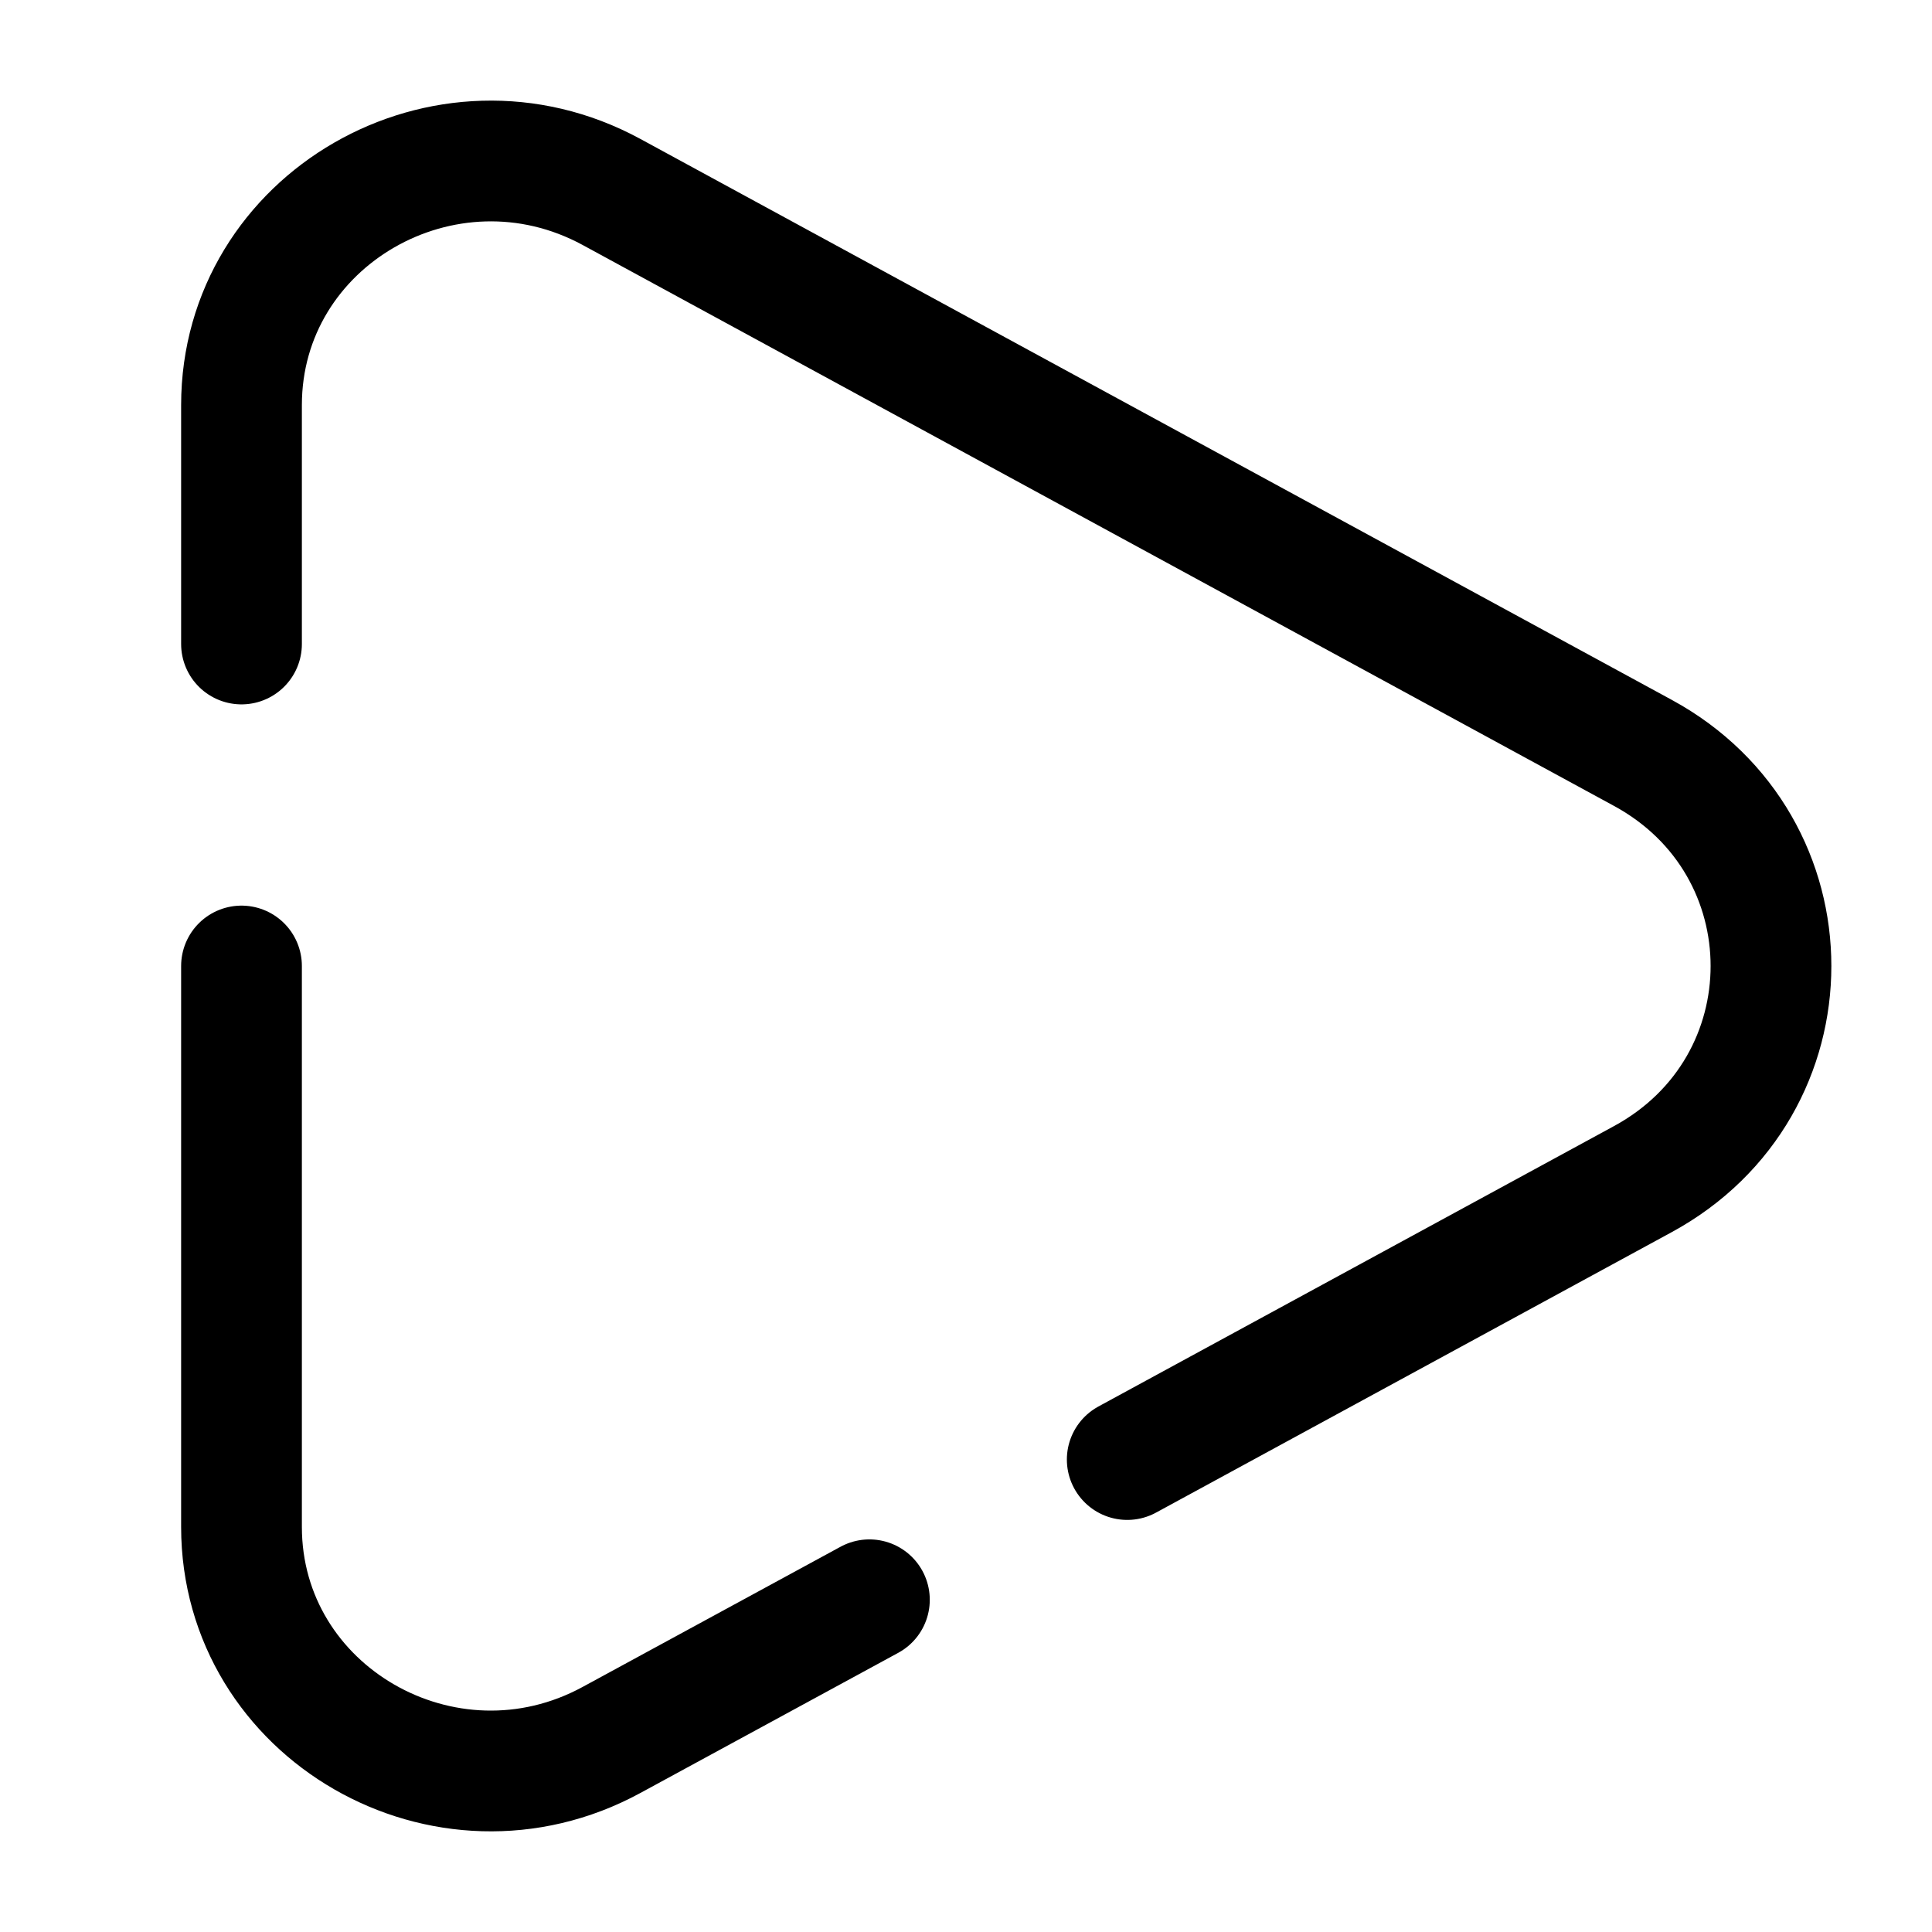
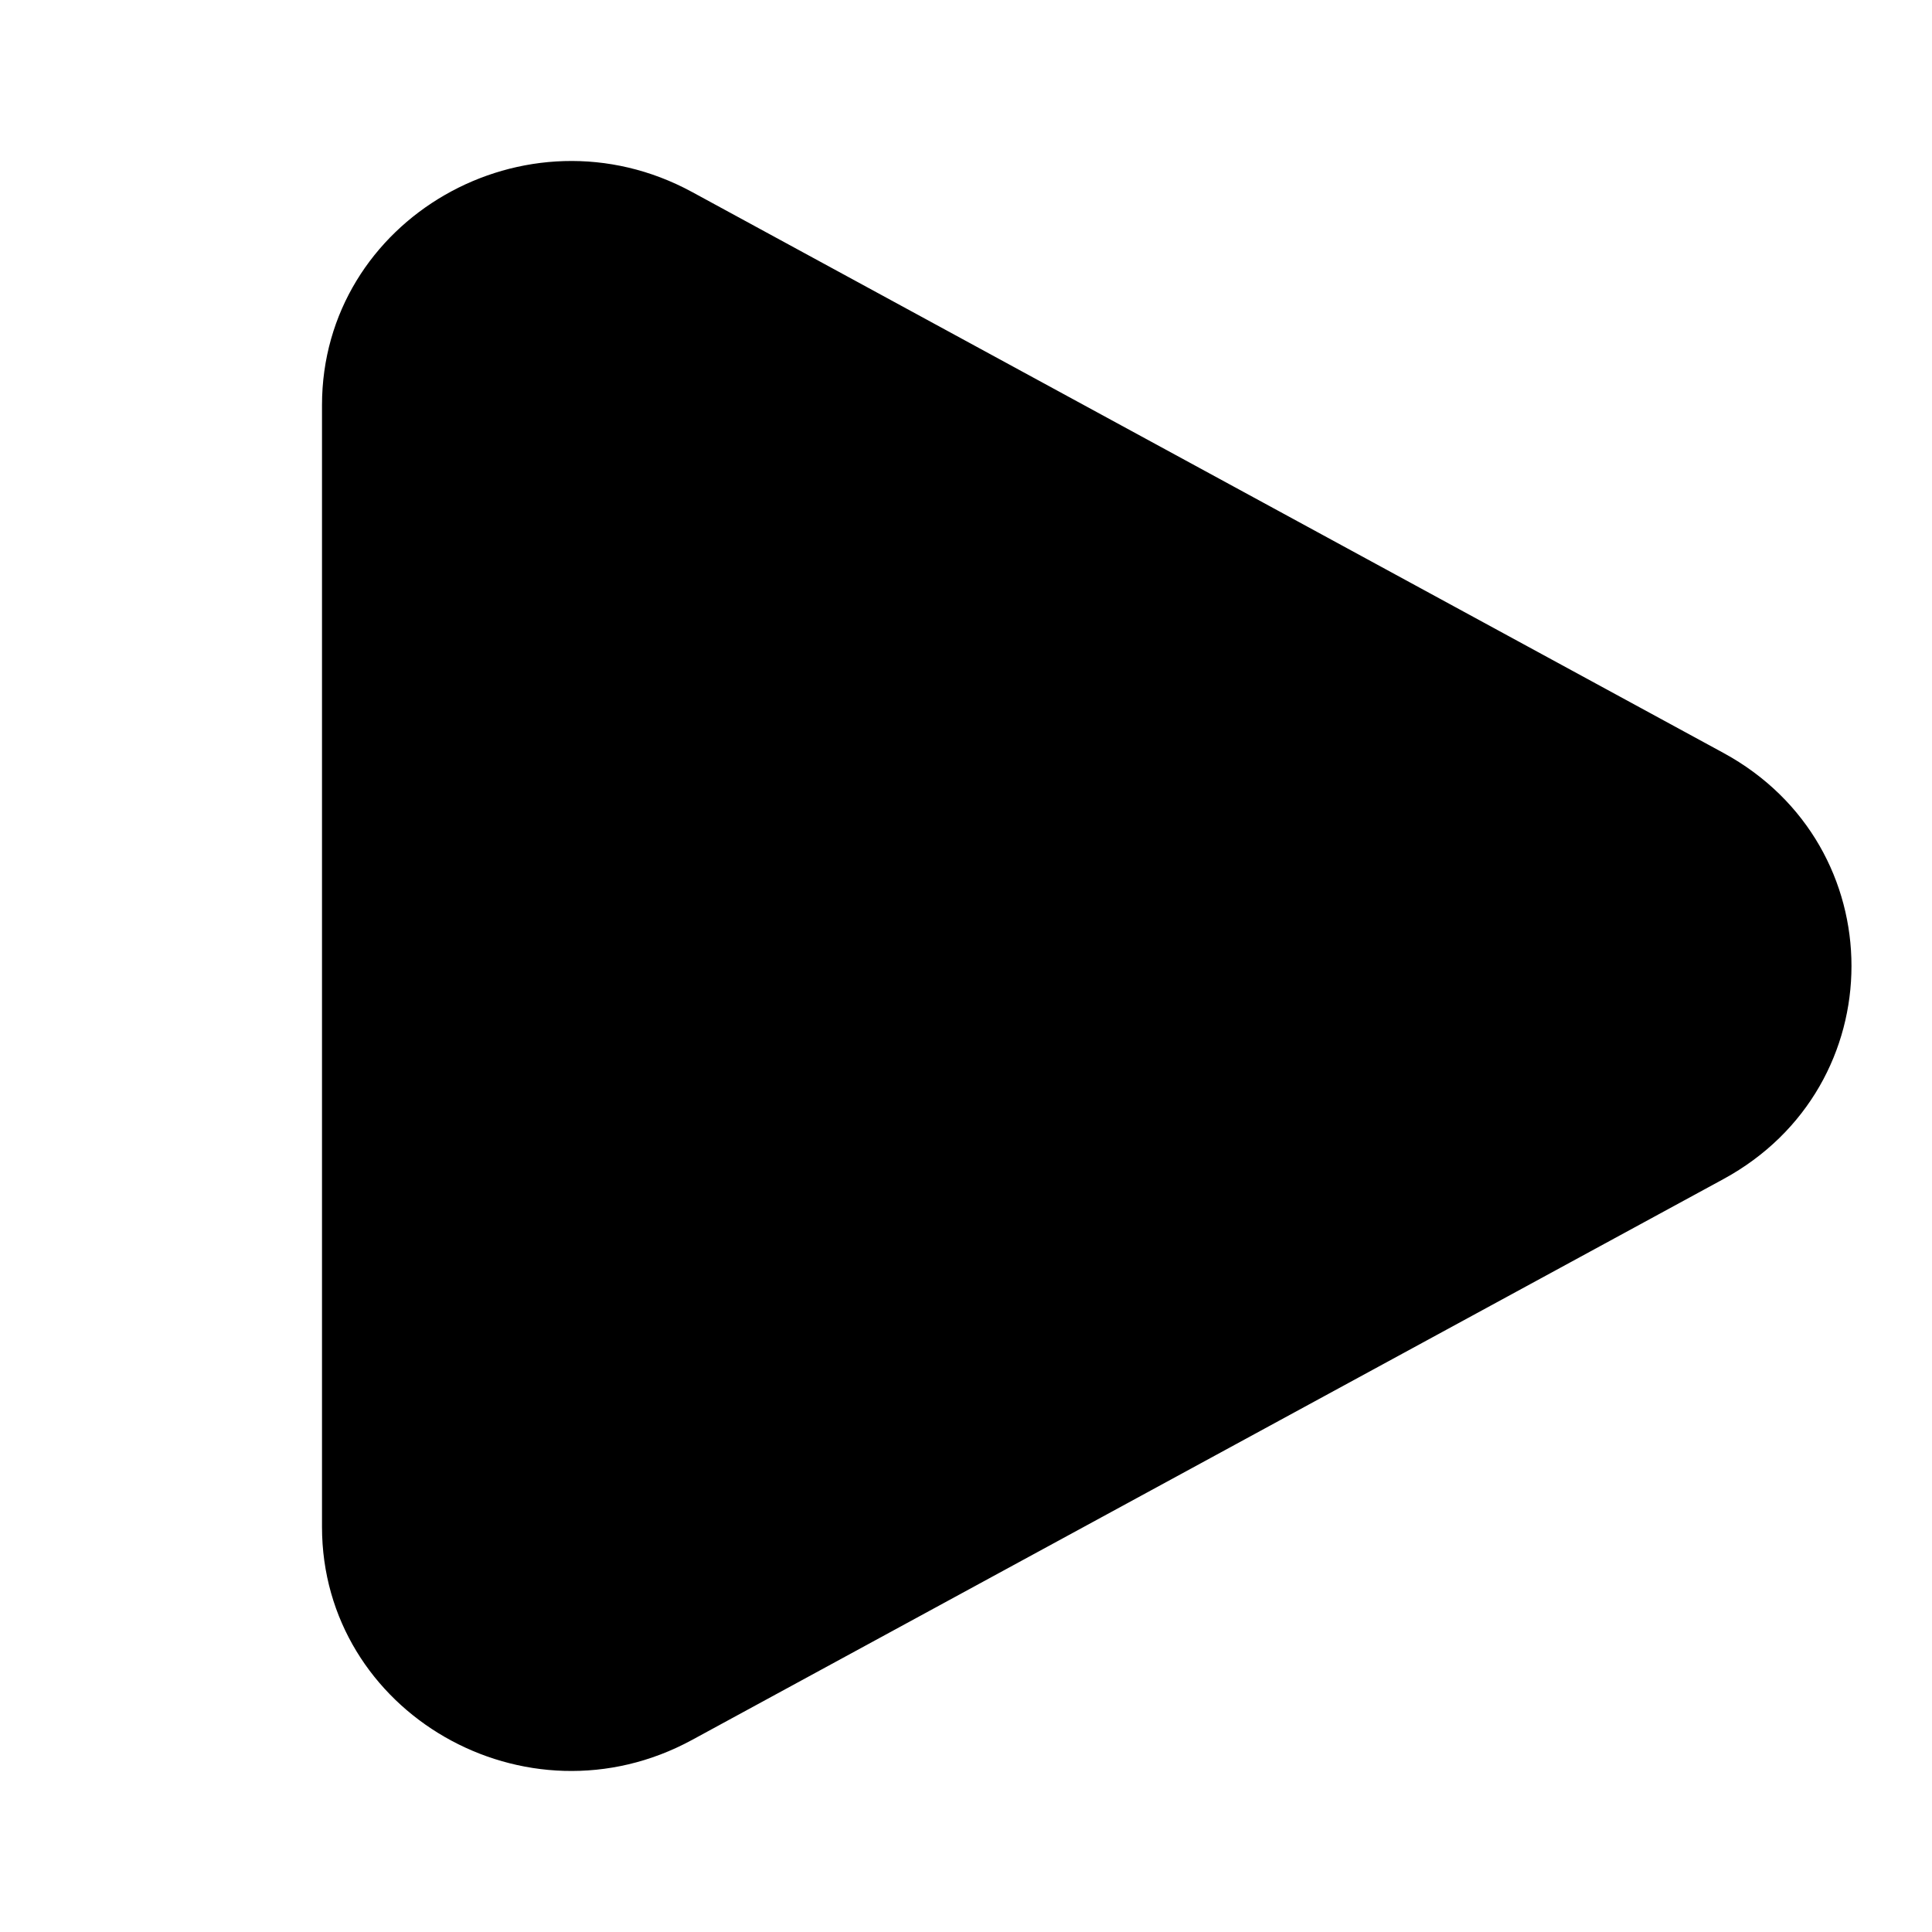
<svg xmlns="http://www.w3.org/2000/svg" width="100%" height="100%" viewBox="0 0 24 24" fill="none">
-   <path d="M3 12L3 18.967C3 21.276 5.534 22.736 7.597 21.614L10.8 19.873M3 8L3 5.033C3 2.724 5.534 1.264 7.597 2.385L20.409 9.353C22.53 10.507 22.53 13.493 20.409 14.647L14.003 18.131" stroke="currentColor" stroke-width="1.5" stroke-linecap="round" />
+   <path d="M21.409 9.353C23.53 10.507 23.53 13.493 21.409 14.647L8.597 21.614C6.534 22.736 4 21.276 4 18.967L4 5.033C4 2.724 6.534 1.264 8.597 2.385L21.409 9.353Z" fill="currentColor" />
</svg>
